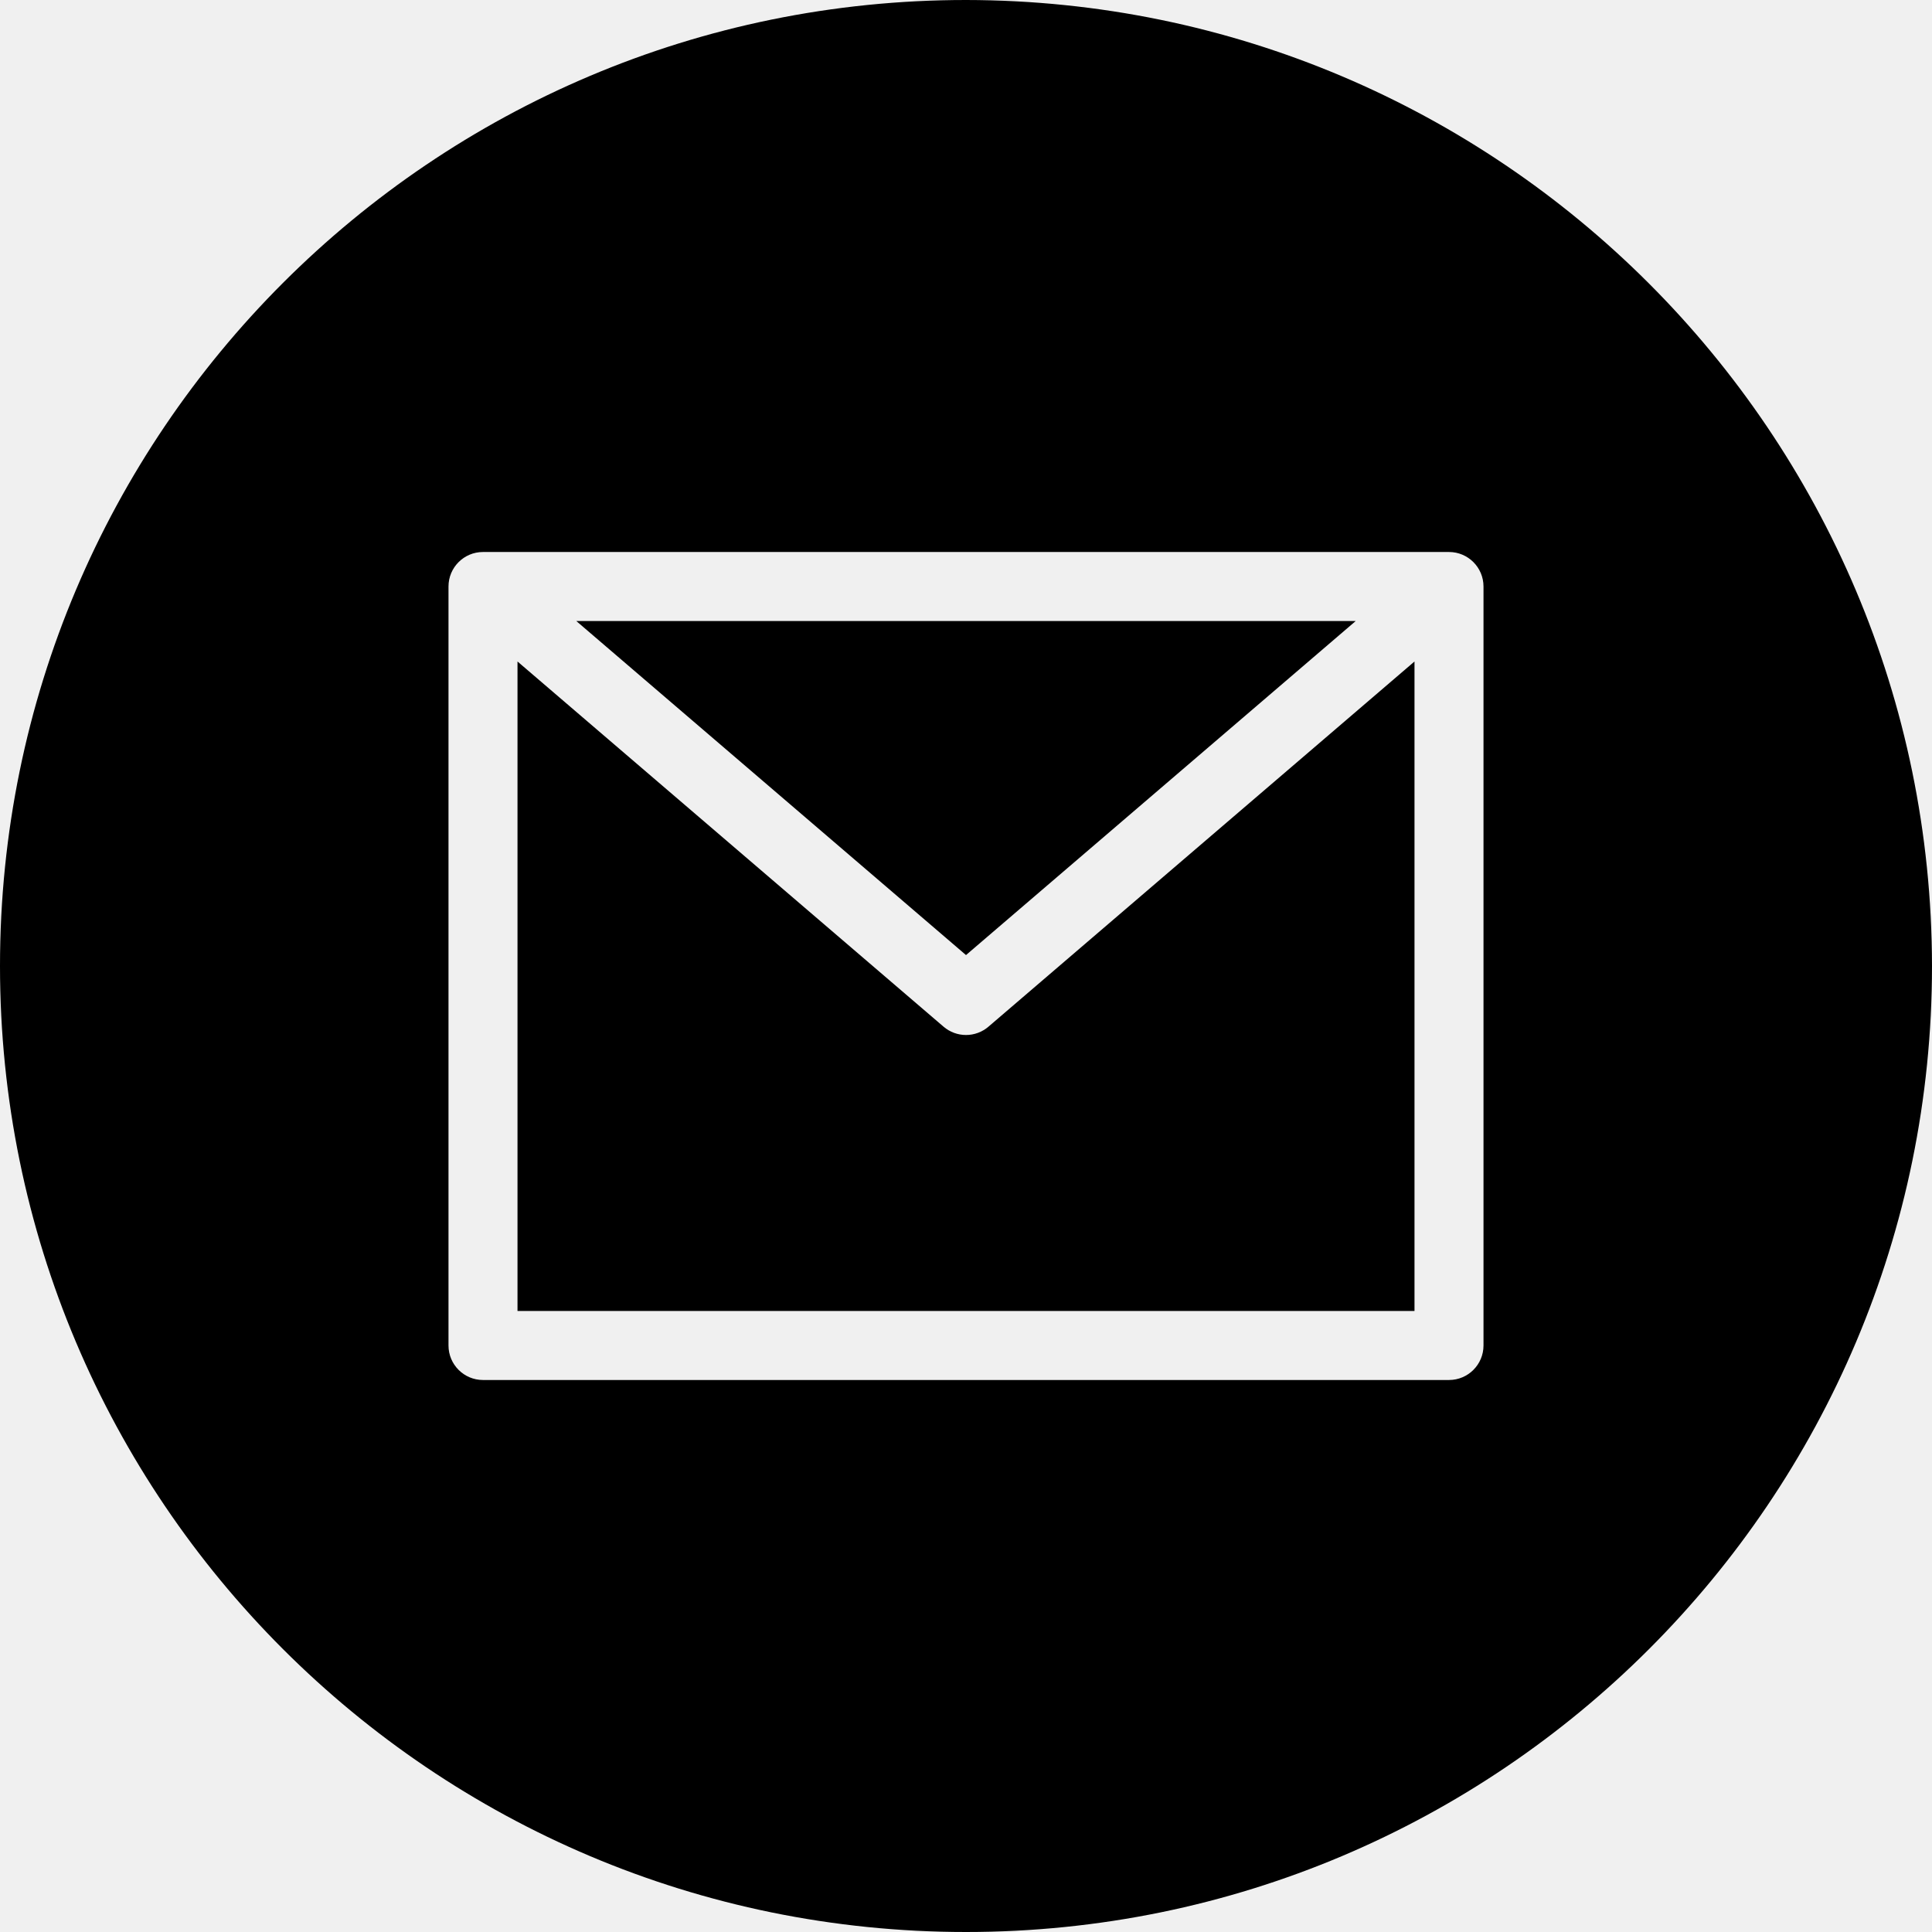
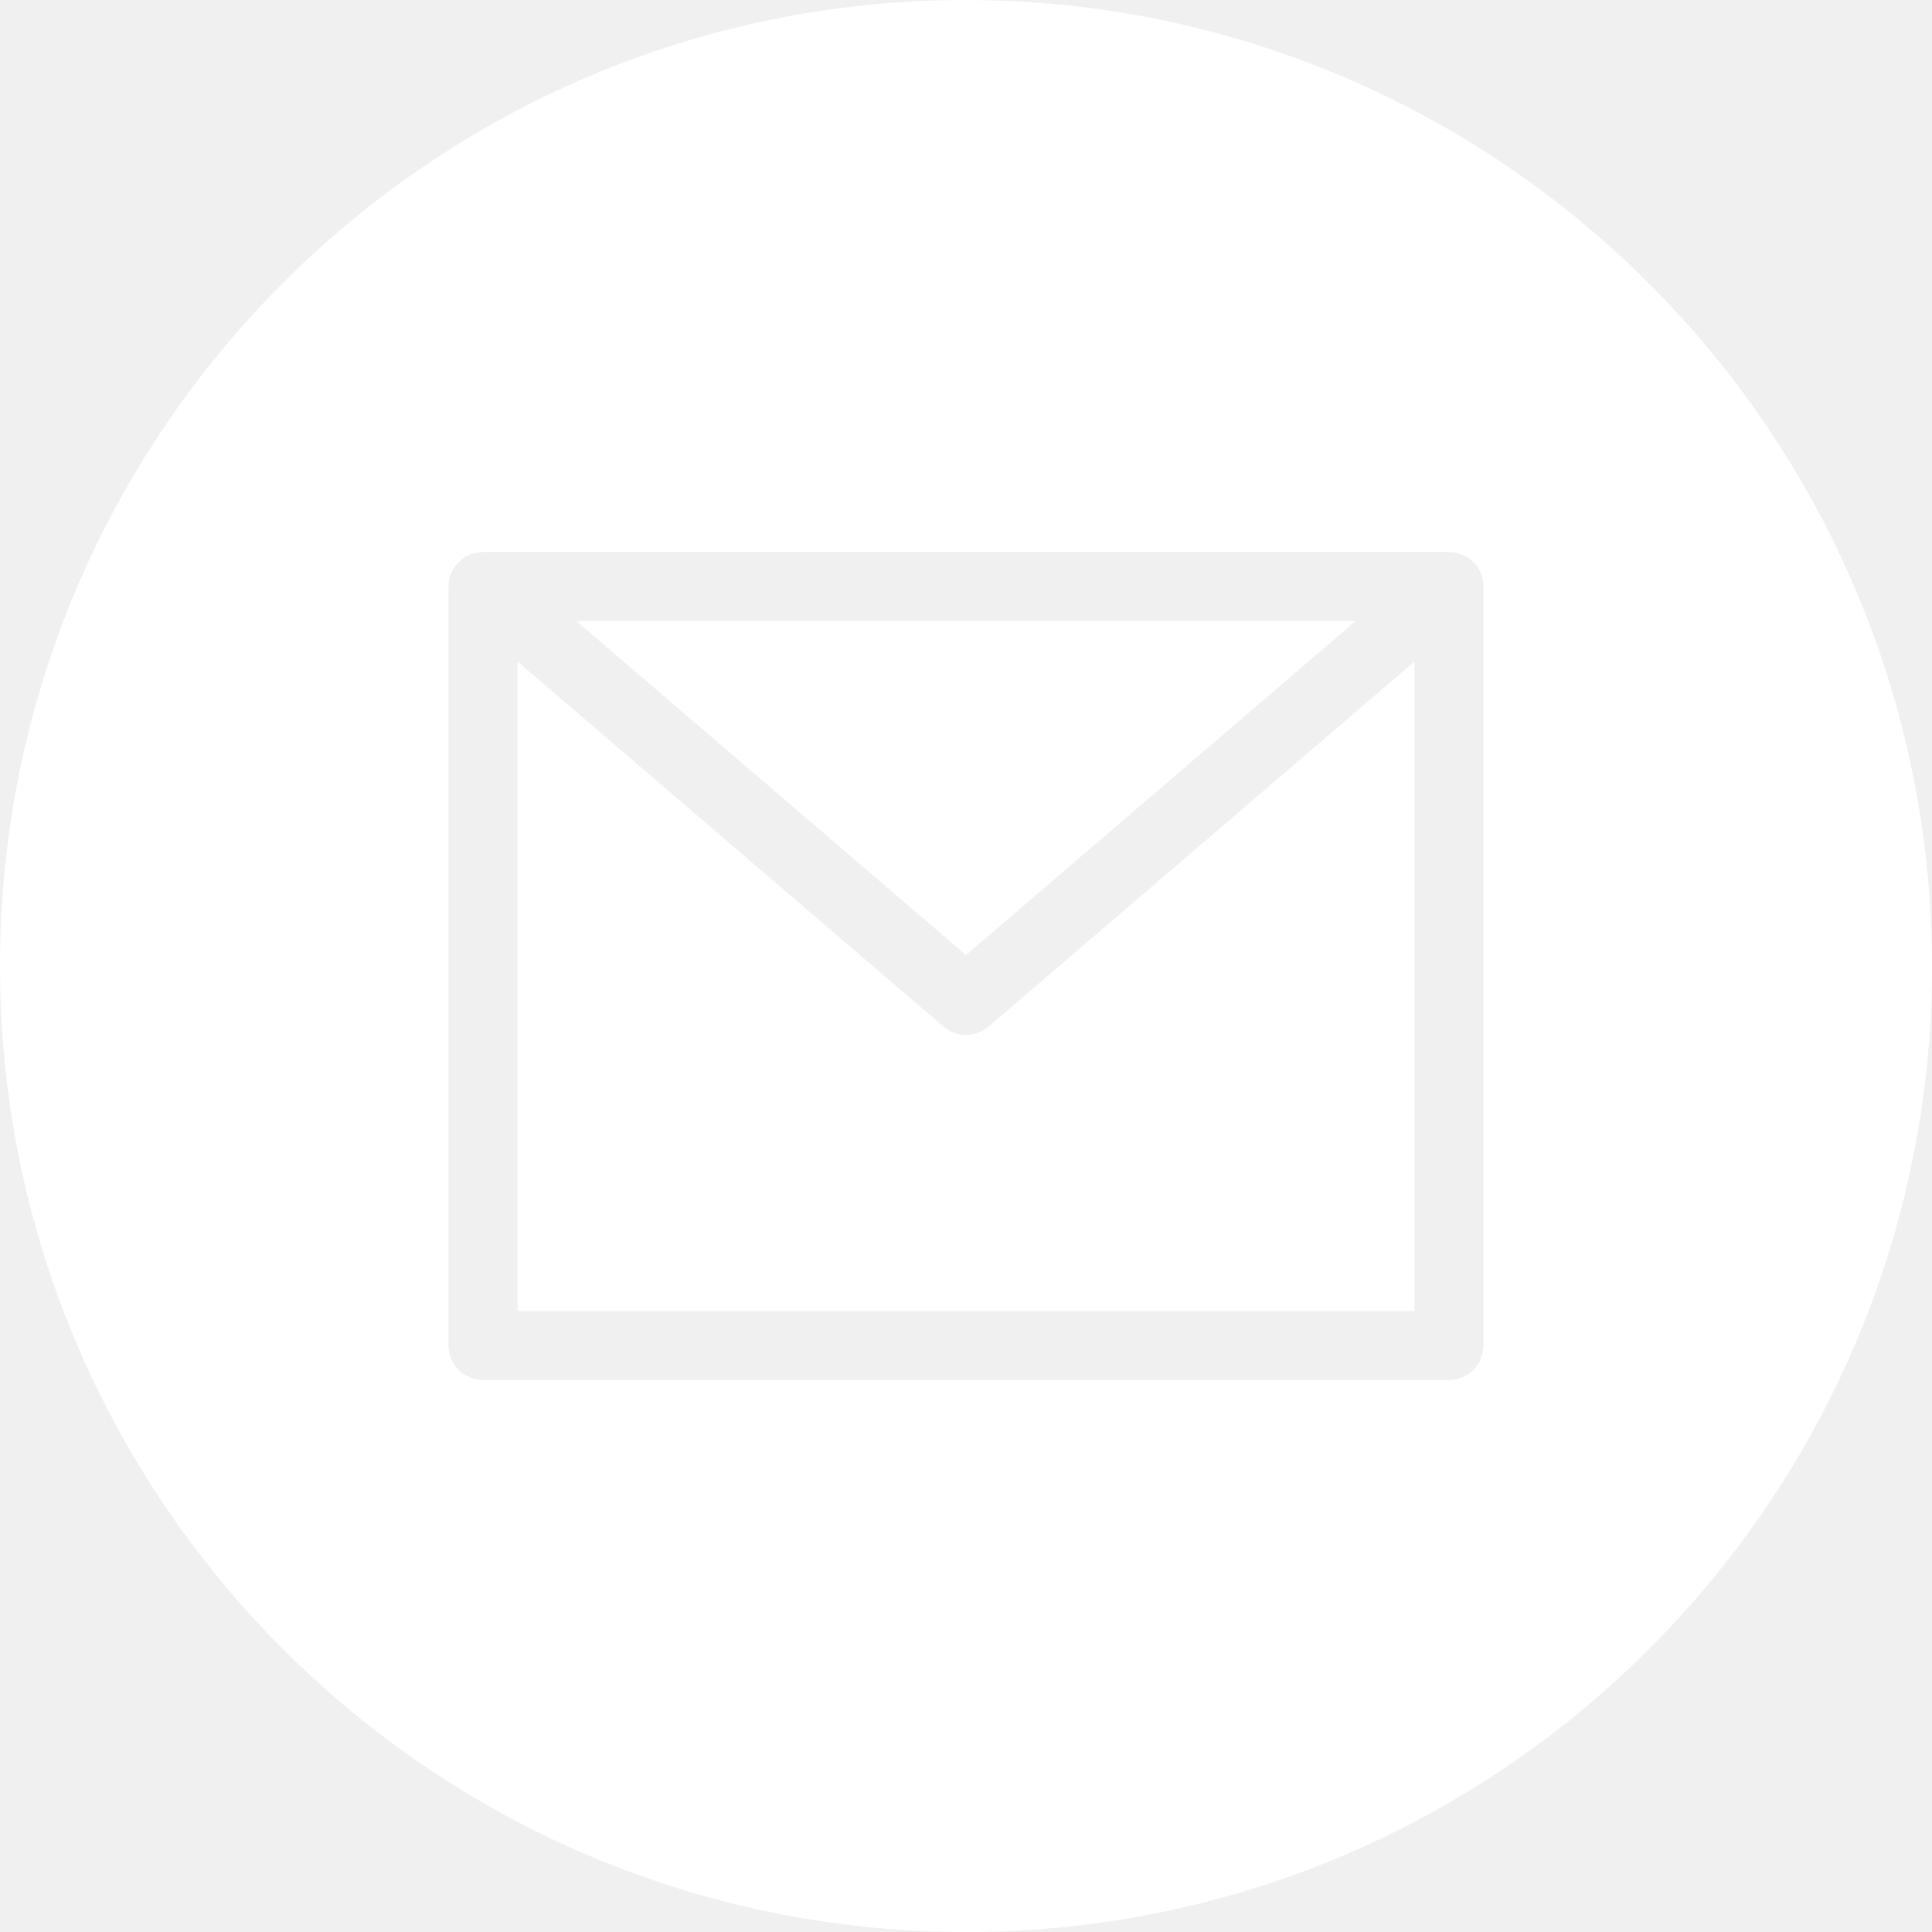
- <svg xmlns="http://www.w3.org/2000/svg" height="448pt" viewBox="0 0 448 448" width="448pt">
-   <path d="m314.375 144h-180.75l90.375 77.465zm0 0" />
-   <path d="m224 240c-1.91 0-3.758-.684-5.207-1.93l-98.793-84.68v150.609h208v-150.609l-98.793 84.68c-1.449 1.246-3.297 1.93-5.207 1.93zm0 0" />
-   <path d="m224 0c-123.711 0-224 100.289-224 224s100.289 224 224 224 224-100.289 224-224c-.141-123.652-100.348-223.859-224-224zm120 312c0 4.418-3.582 8-8 8h-224c-4.418 0-8-3.582-8-8v-176c0-4.418 3.582-8 8-8h224c4.418 0 8 3.582 8 8zm0 0" />
+ <svg xmlns="http://www.w3.org/2000/svg" width="448" height="448" viewBox="0 0 448 448">
+   <g id="Group_19" data-name="Group 19" transform="translate(1642 -3428)">
+     <g id="email" transform="translate(-1642 3428)">
+       <path id="Path_12" data-name="Path 12" d="M314.375,144H133.625L224,221.465Zm0,0" fill="#fff" />
+       <path id="Path_13" data-name="Path 13" d="M224,240a7.986,7.986,0,0,1-5.207-1.93L120,153.391V304H328V153.391l-98.793,84.68A7.986,7.986,0,0,1,224,240Zm0,0" fill="#fff" />
+       <path id="Path_14" data-name="Path 14" d="M224,0C100.289,0,0,100.289,0,224S100.289,448,224,448,448,347.711,448,224C447.859,100.348,347.652.141,224,0ZM344,312a8,8,0,0,1-8,8H112a8,8,0,0,1-8-8V136a8,8,0,0,1,8-8H336a8,8,0,0,1,8,8Zm0,0" fill="#fff" />
+     </g>
+   </g>
</svg>
